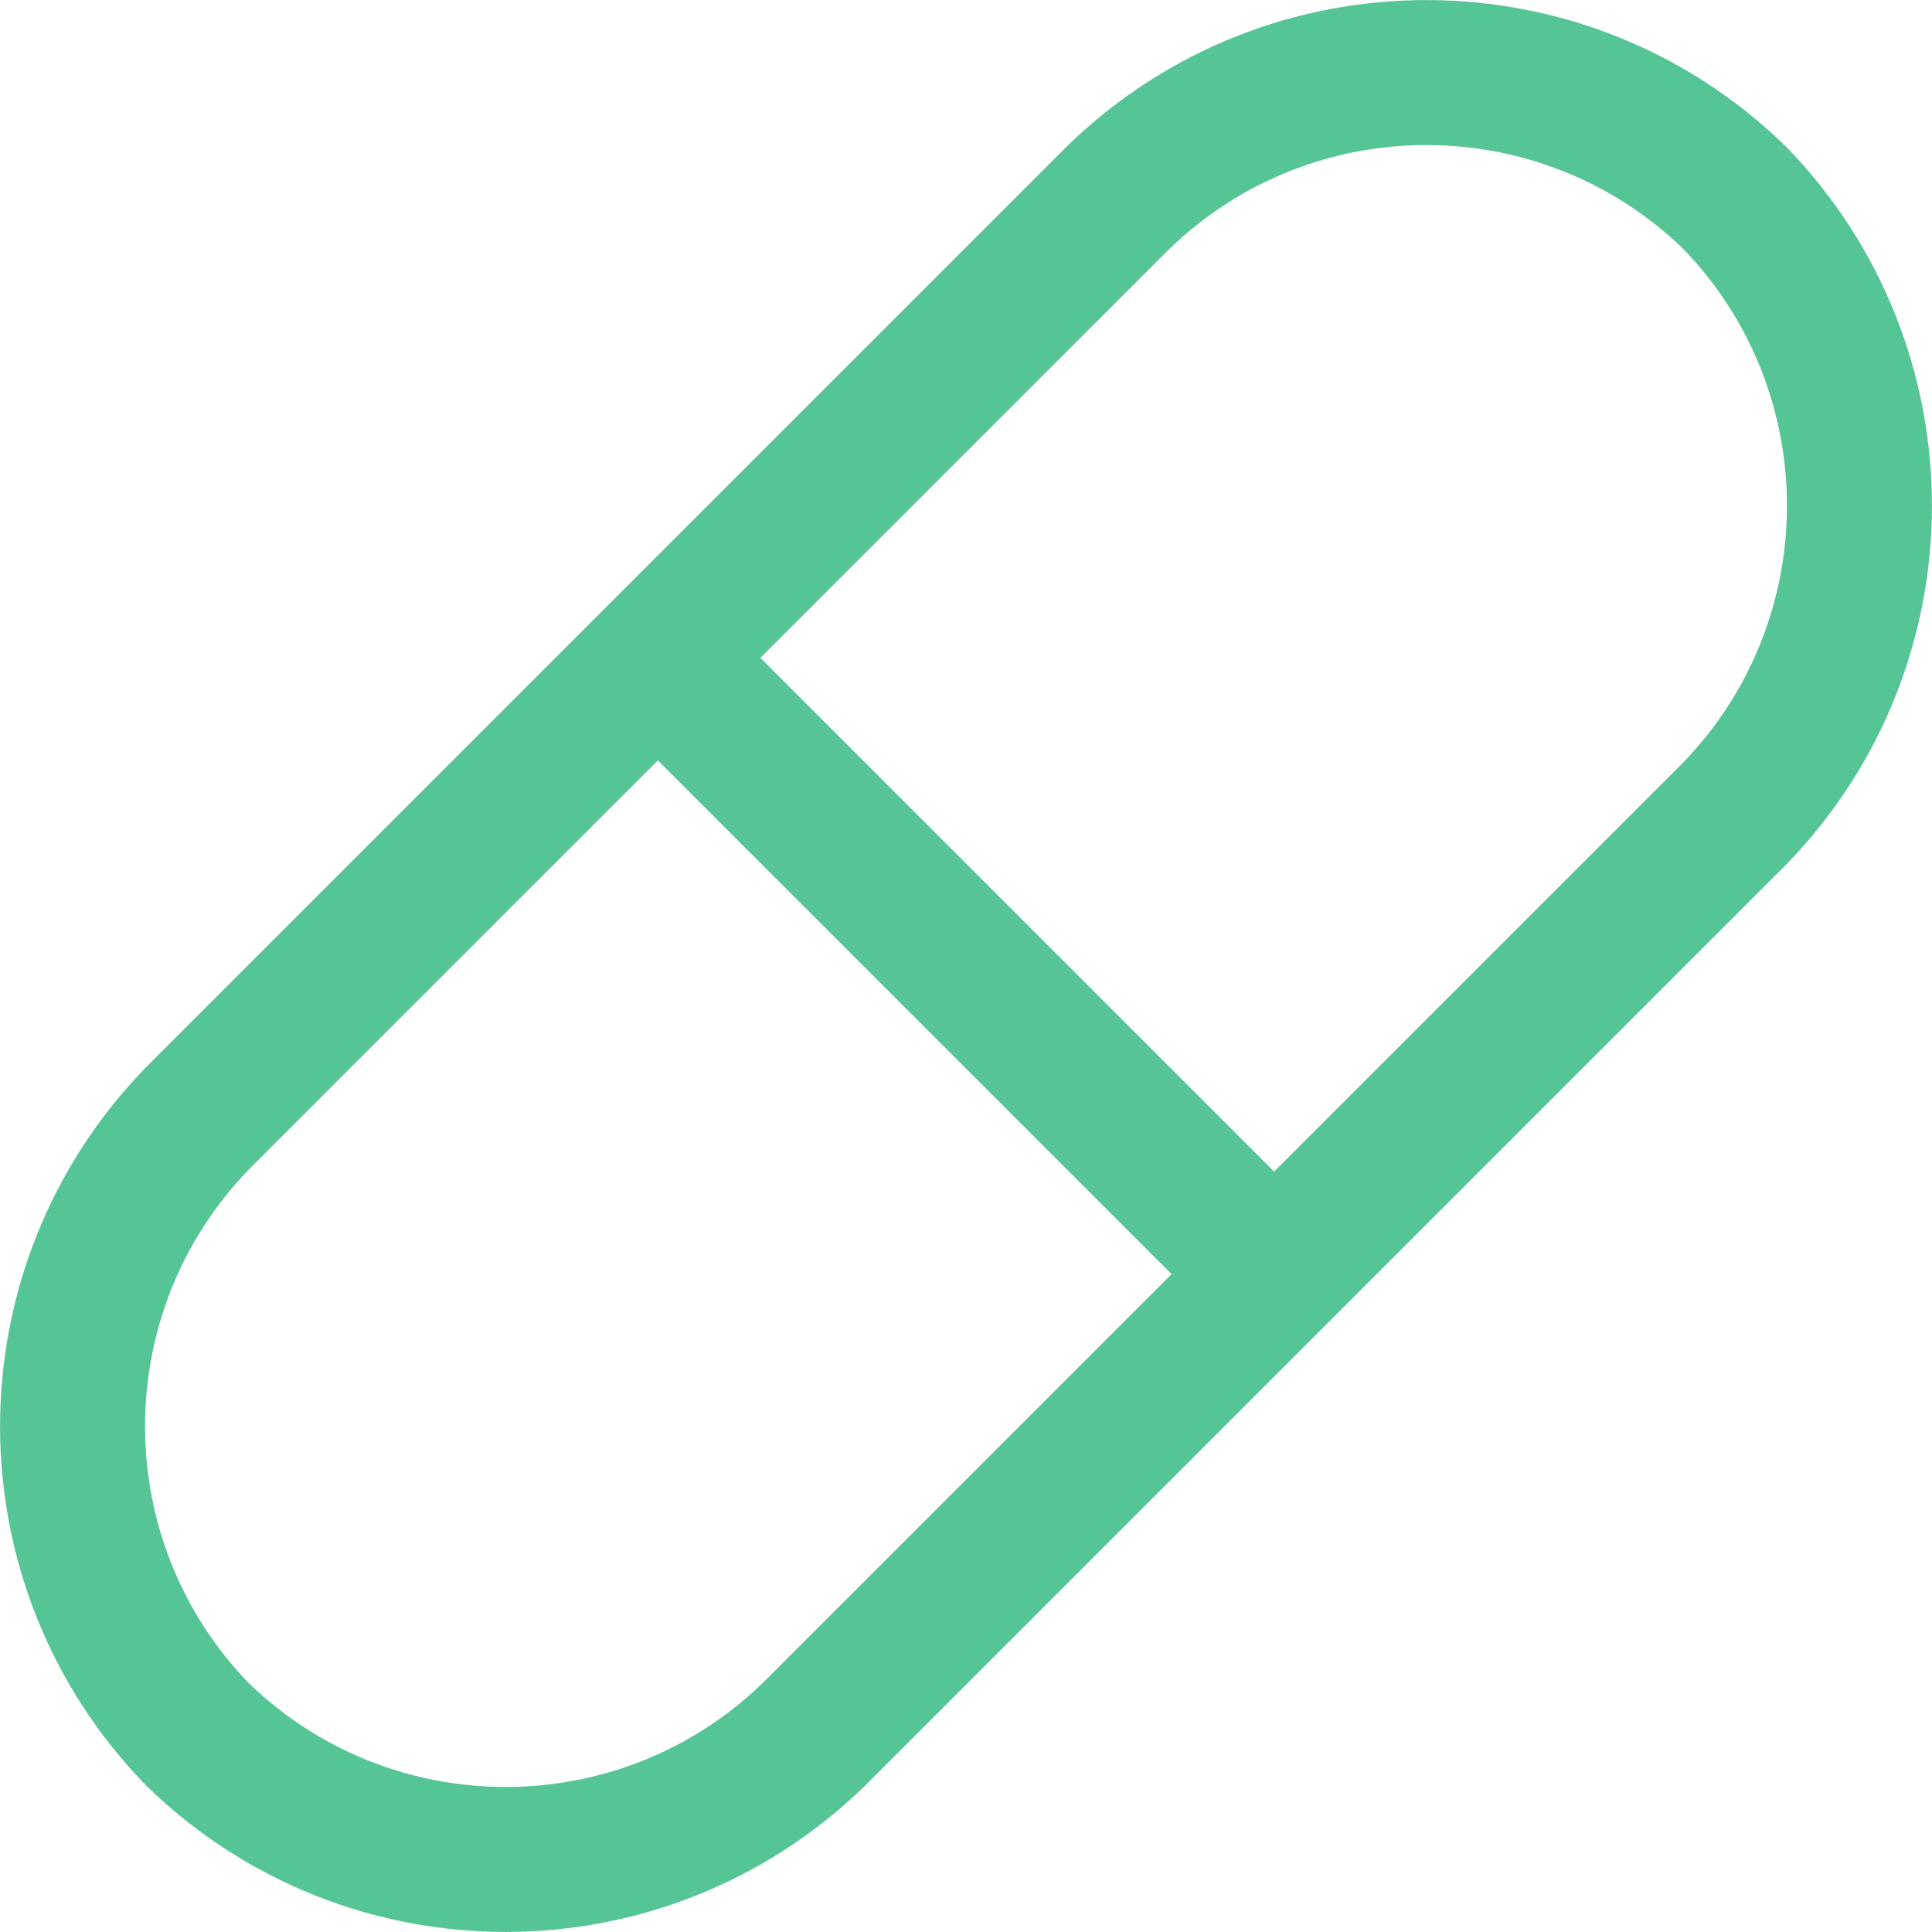
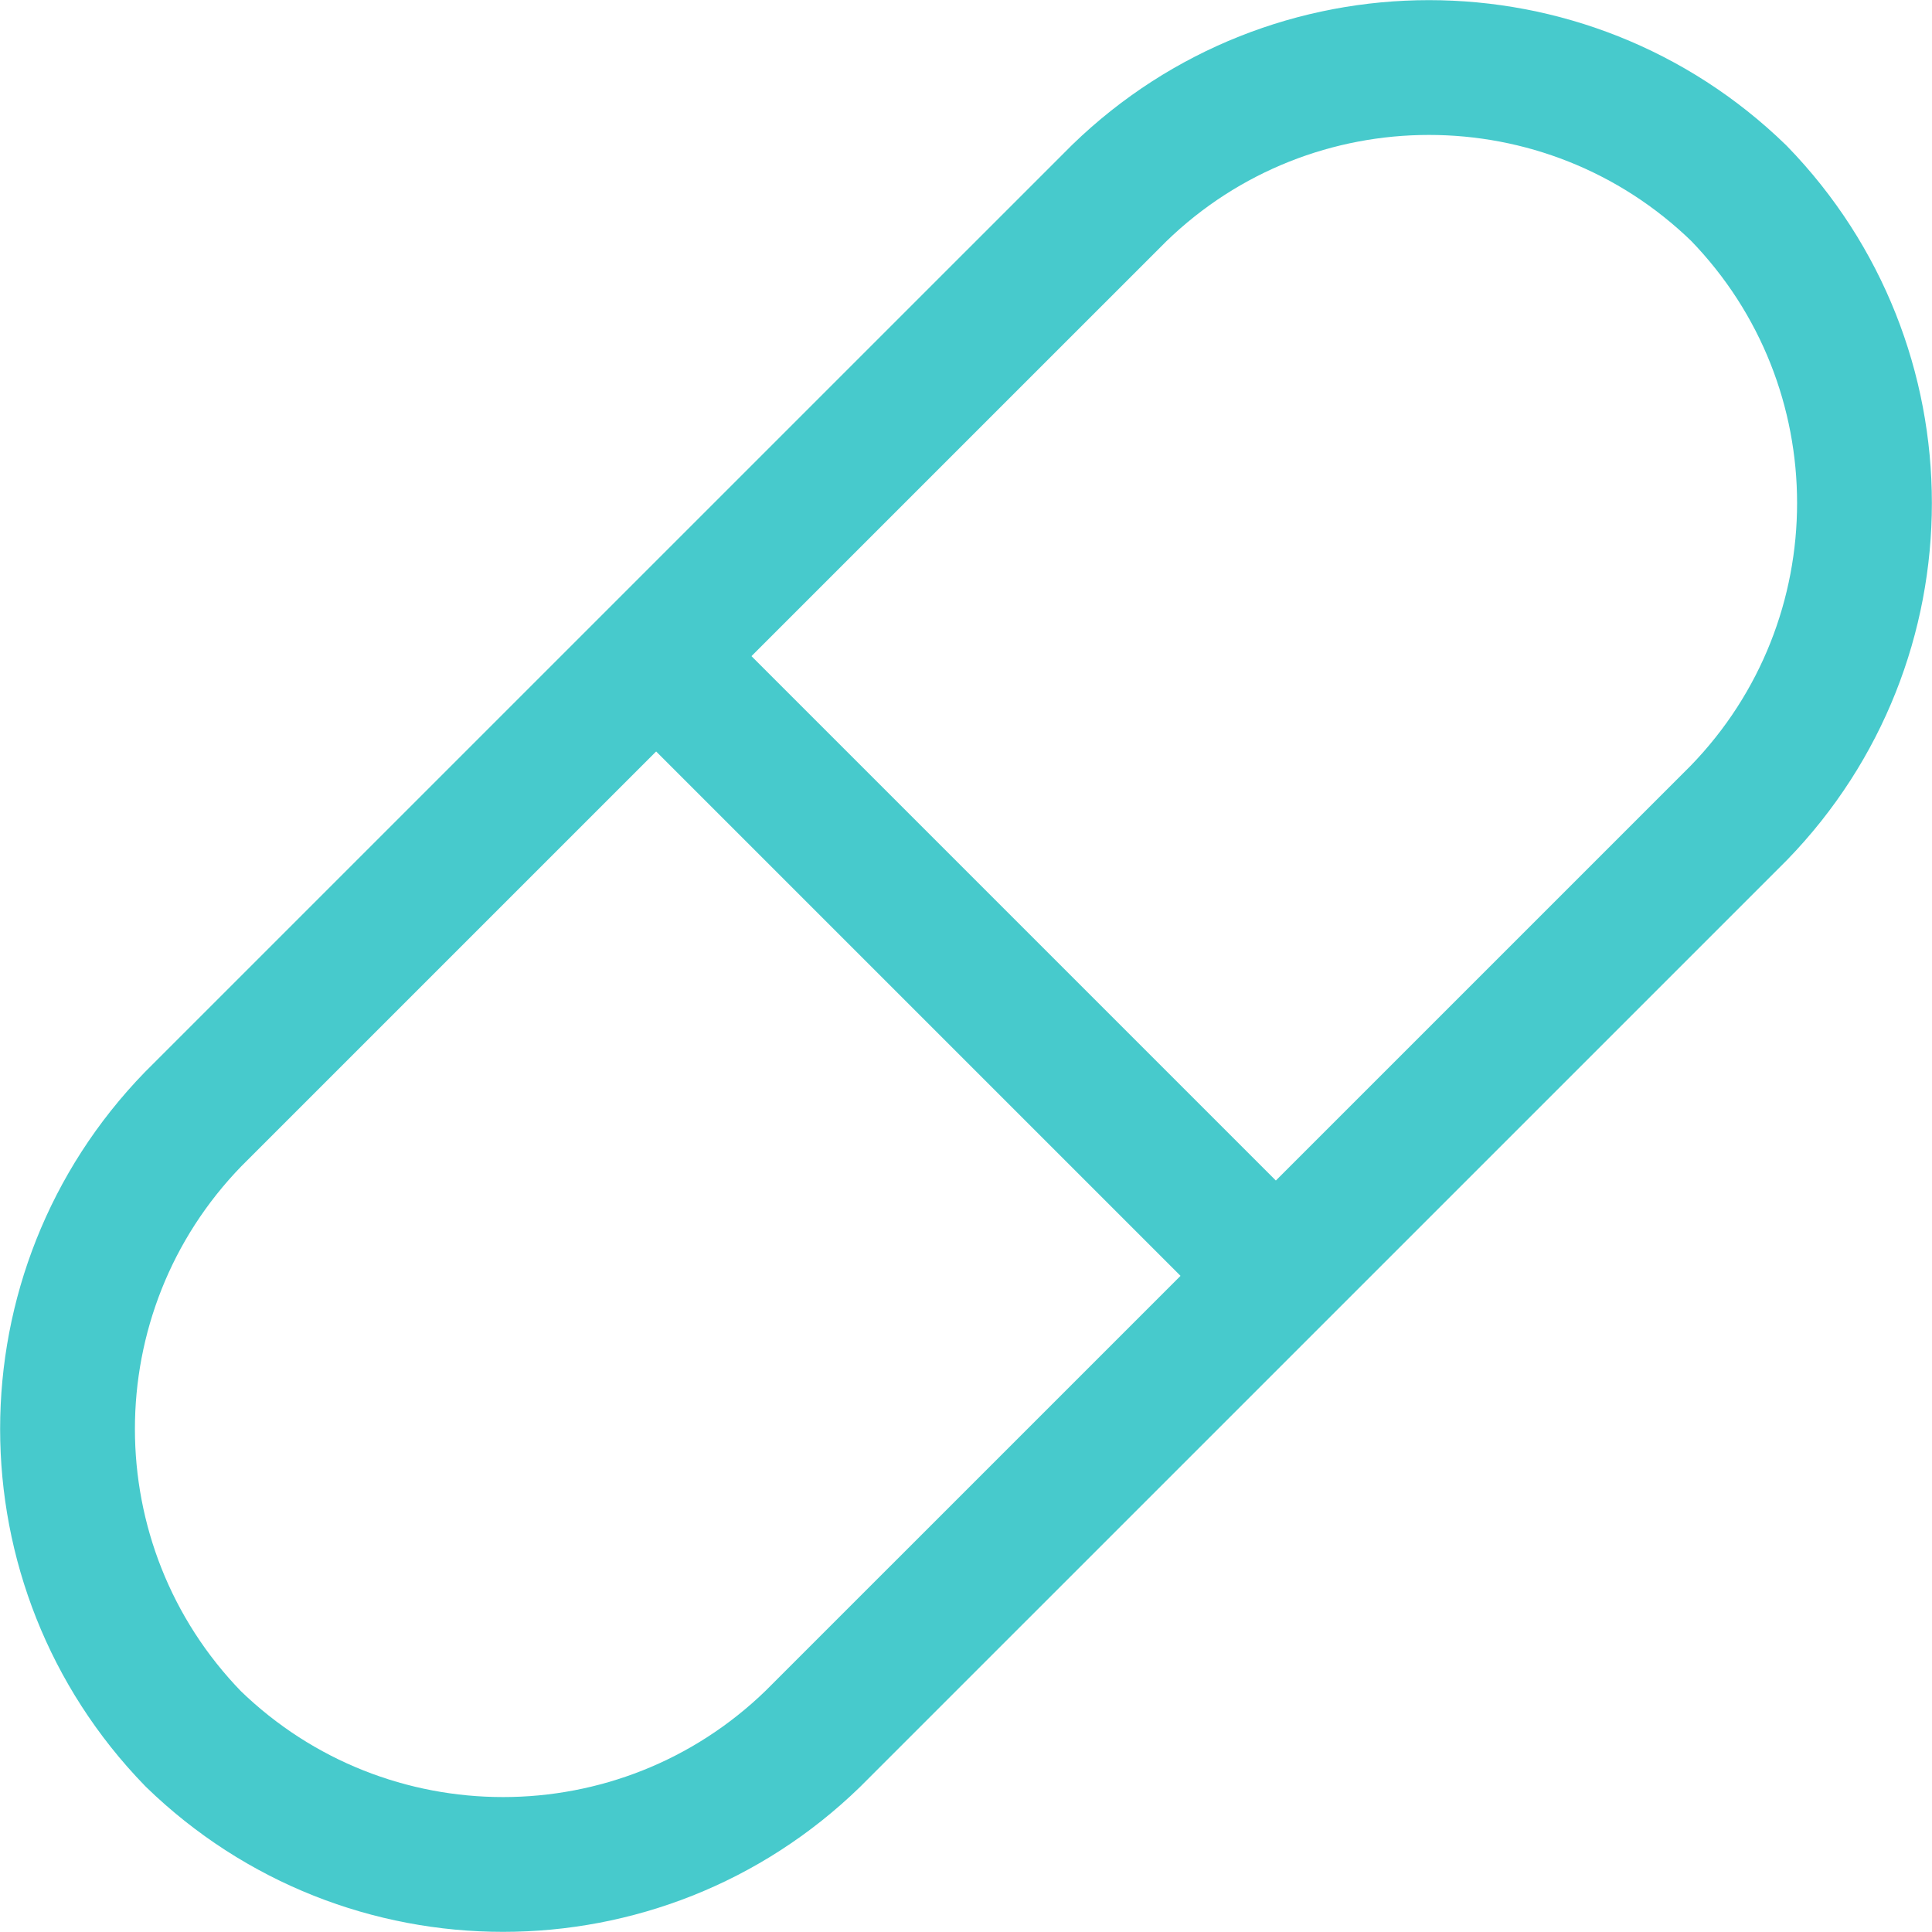
- <svg xmlns="http://www.w3.org/2000/svg" width="26.65" height="26.65" viewBox="0 0 26.65 26.65">
-   <g data-name="Icons/ pill">
-     <path d="M1.725 22.925h0a6.1 6.1 0 0 1 0-8.5l12.7-12.7a6.1 6.1 0 0 1 8.5 0h0a6.1 6.1 0 0 1 0 8.5l-12.7 12.7a6.1 6.1 0 0 1-8.5 0z" transform="translate(1 1)" style="fill:none;stroke:#56c596;stroke-linecap:round;stroke-linejoin:round;stroke-miterlimit:10;stroke-width:2px" />
-     <path data-name="Path" d="m0 0 8.2 8.2" transform="translate(9.325 9.325)" style="fill:none;stroke:#56c596;stroke-linecap:round;stroke-linejoin:round;stroke-miterlimit:10;stroke-width:2px" />
+ <svg xmlns="http://www.w3.org/2000/svg" width="43" height="43" viewBox="0 0 43 43">
+   <g id="Icon_medicacion" transform="translate(1.5 1.5)">
+     <g id="Icons_pill" data-name="Icons/ pill">
+       <path id="Path" d="M2.8,37.2h0a9.9,9.9,0,0,1,0-13.793L23.408,2.8A9.9,9.9,0,0,1,37.2,2.8h0a9.9,9.9,0,0,1,0,13.793L16.592,37.2A9.9,9.9,0,0,1,2.8,37.2Z" transform="translate(0 0)" fill="none" stroke="#47cacc" stroke-linecap="round" stroke-linejoin="round" stroke-miterlimit="10" stroke-width="3" />
+       <path id="Path-2" data-name="Path" d="M0,0,13.306,13.306" transform="translate(13.509 13.509)" fill="none" stroke="#47cacc" stroke-linecap="round" stroke-linejoin="round" stroke-miterlimit="10" stroke-width="3" />
+     </g>
  </g>
</svg>
